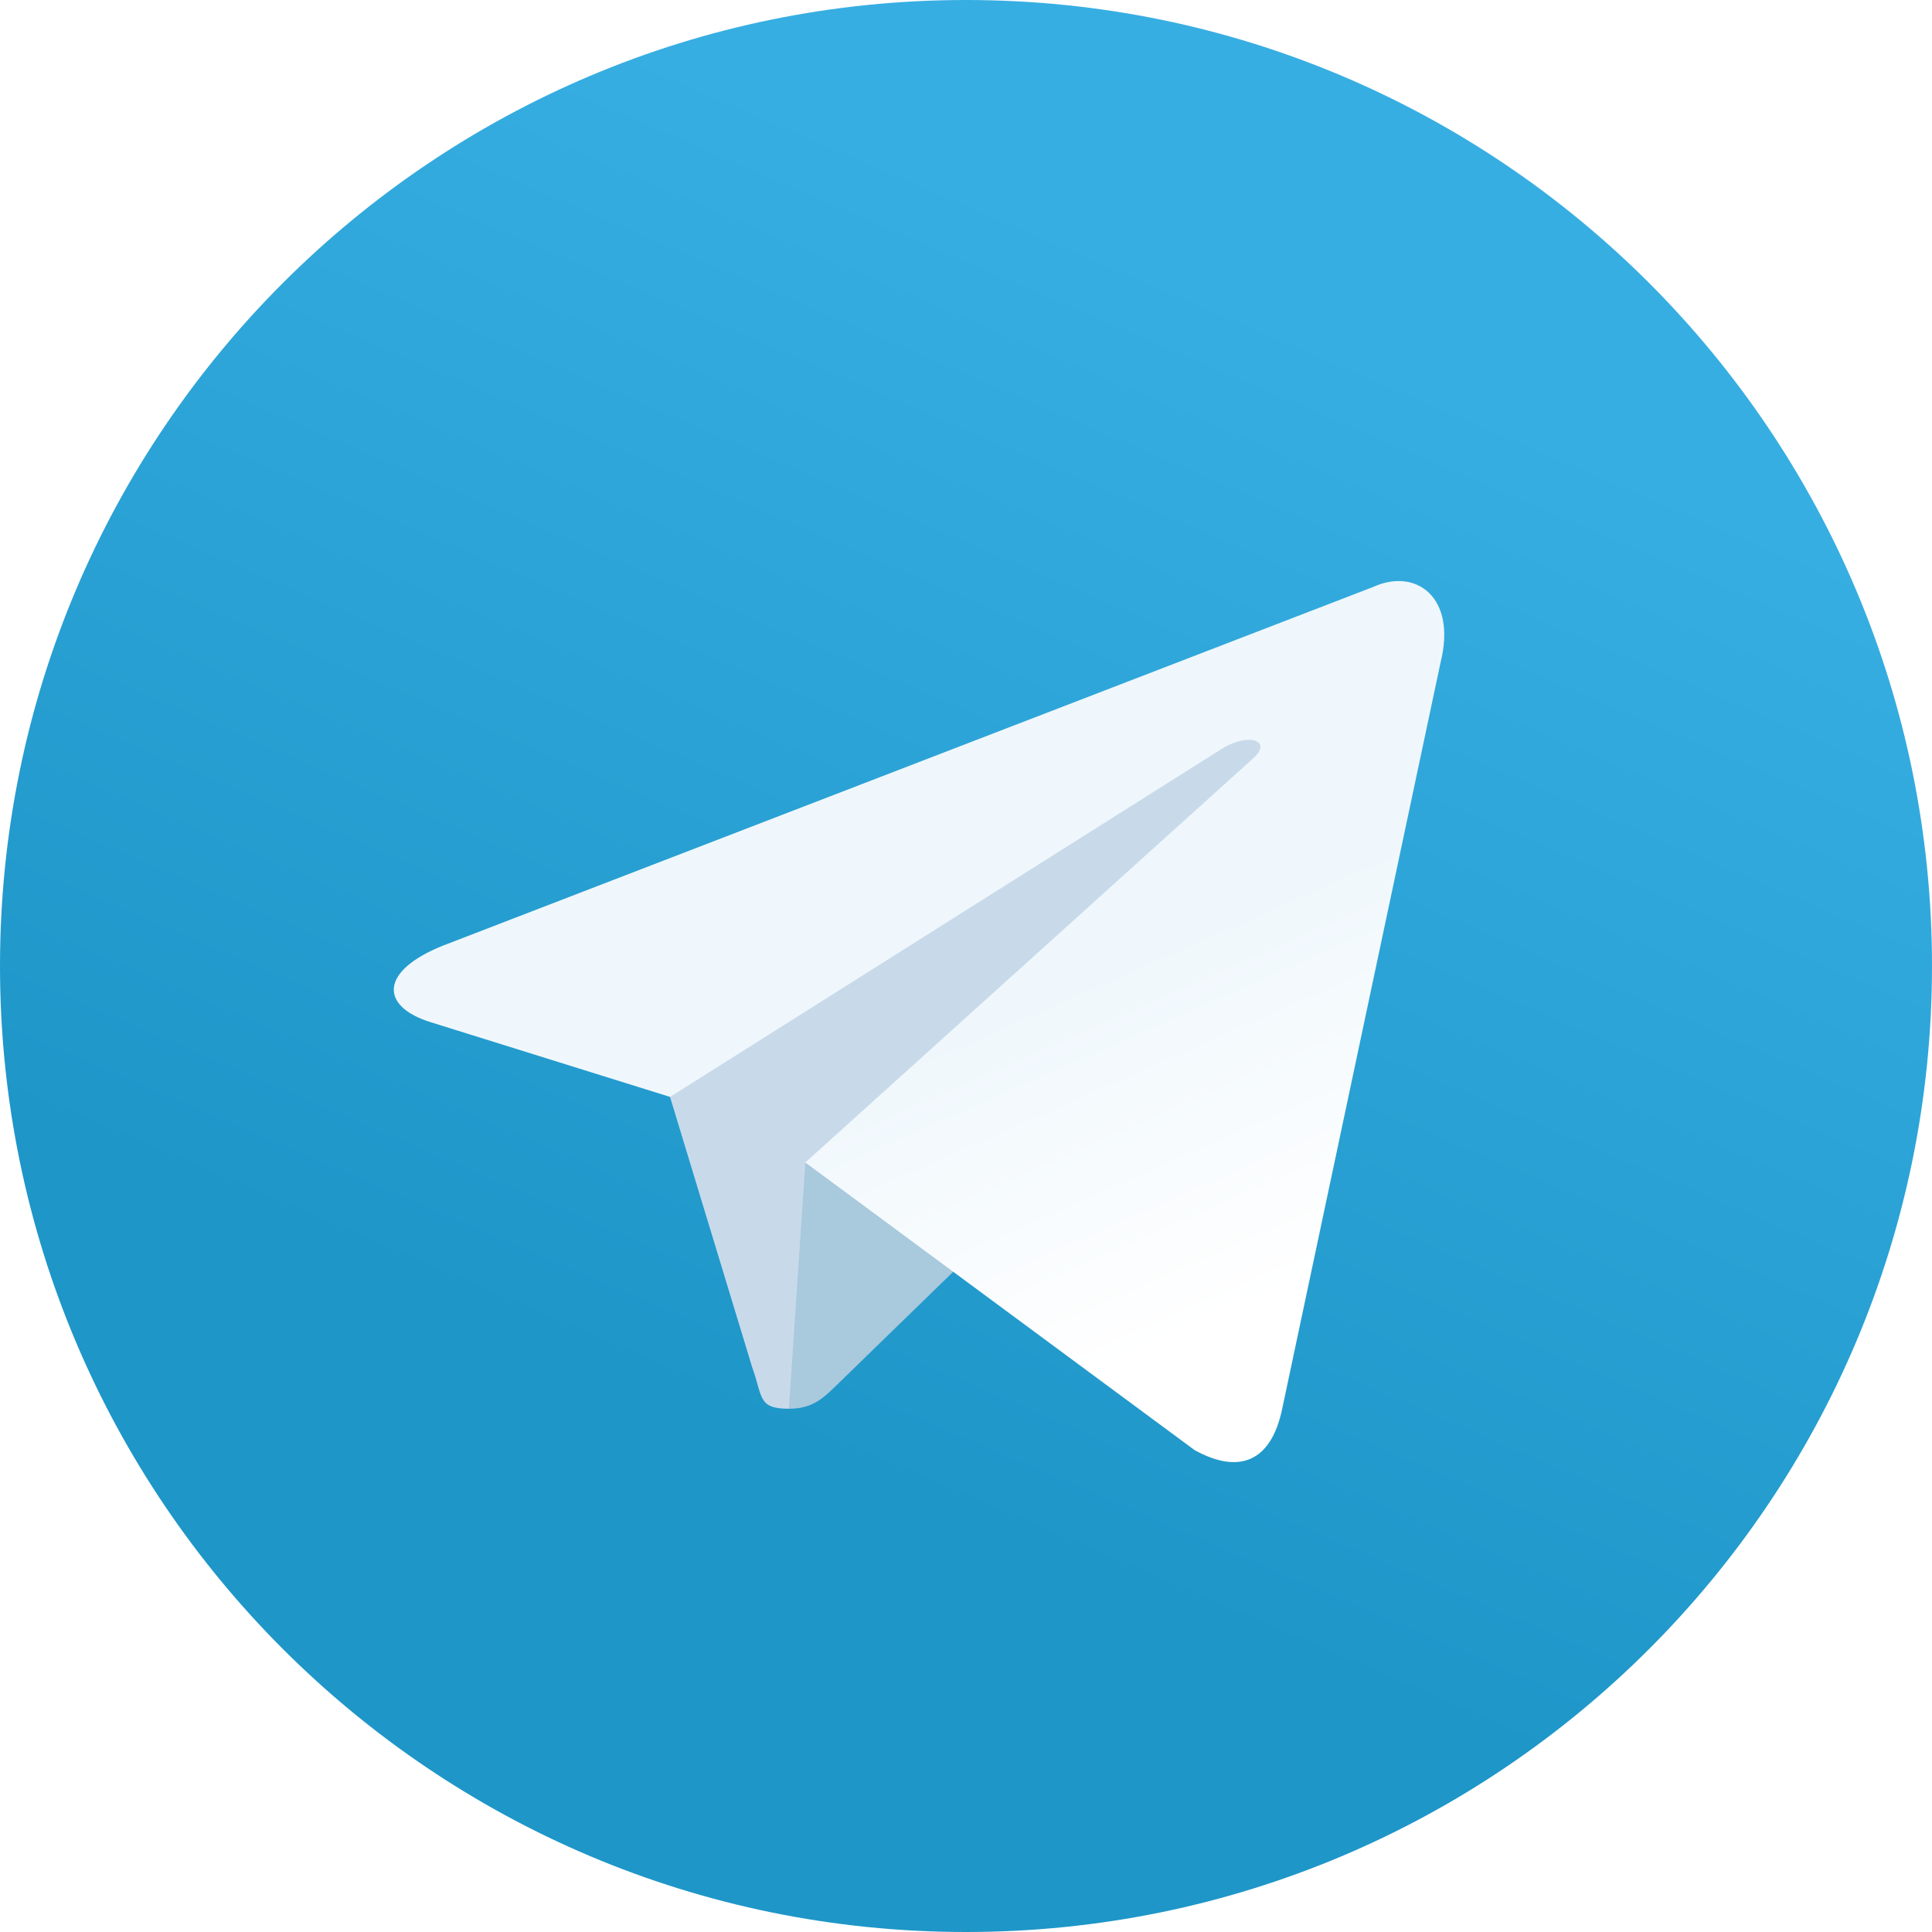
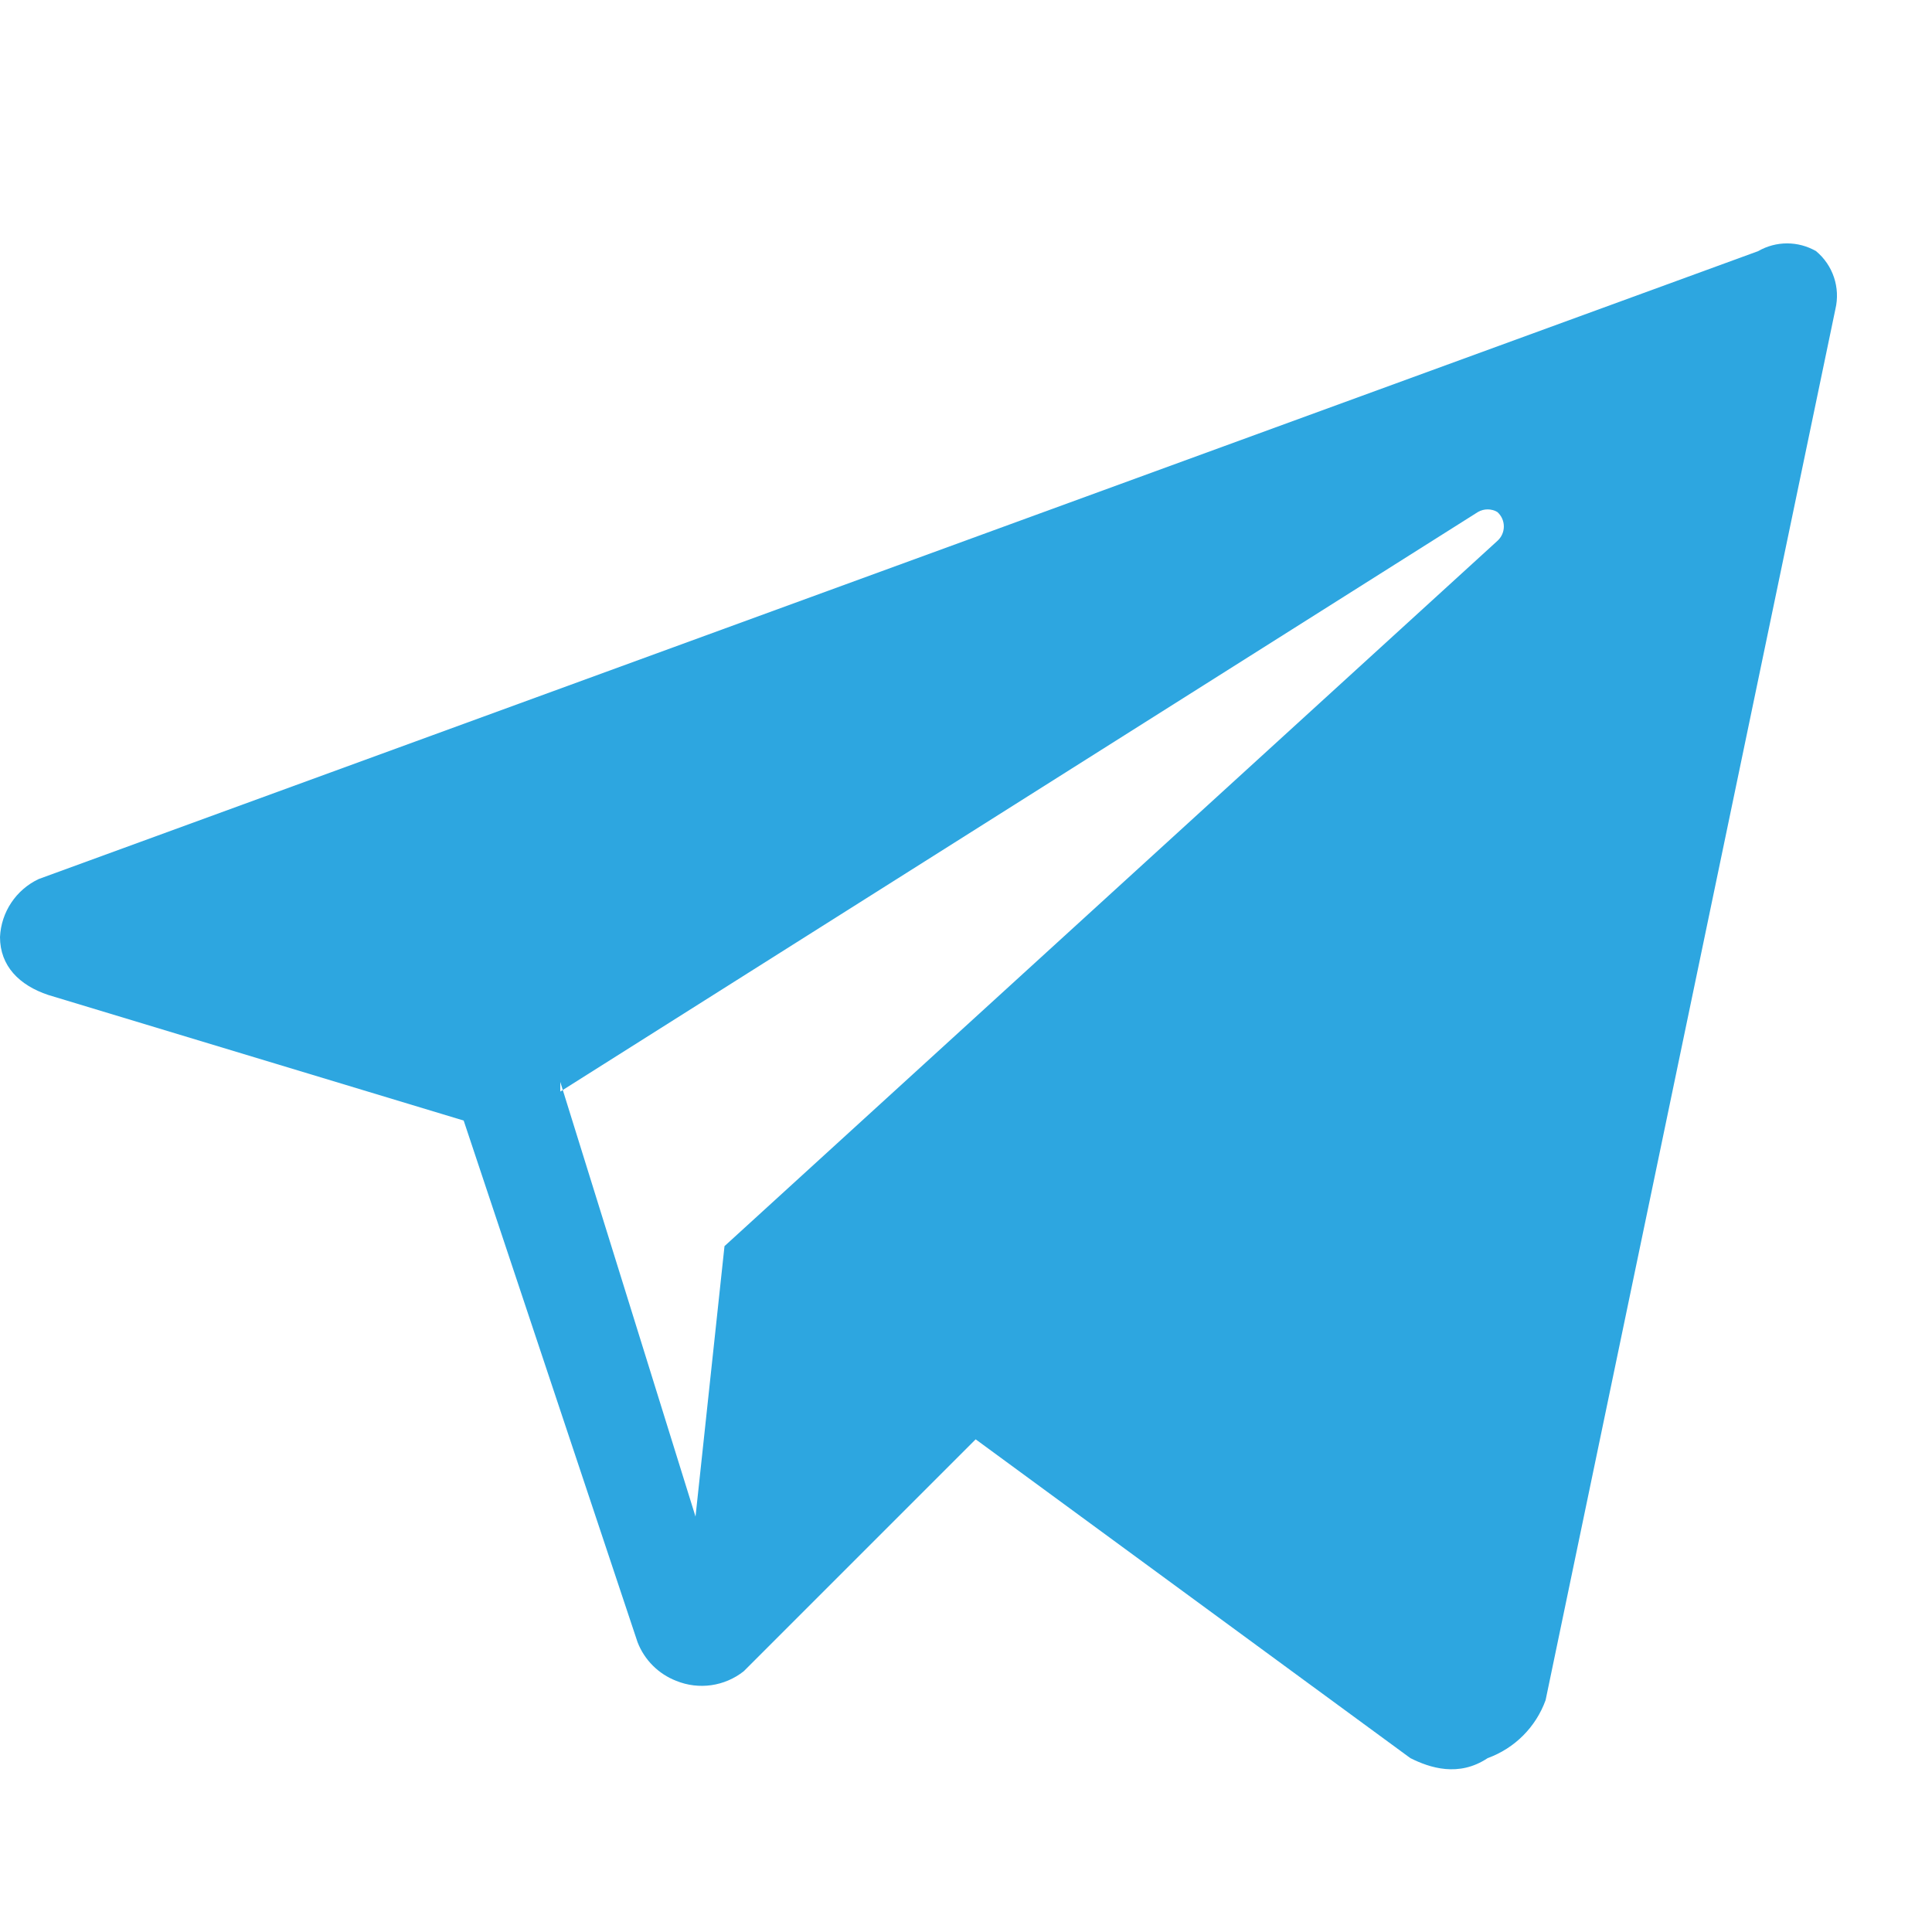
- <svg xmlns="http://www.w3.org/2000/svg" viewBox="0 0 240 240">
-   <defs>
-     <linearGradient id="a" x1=".667" x2=".417" y1=".167" y2=".75">
-       <stop offset="0" stop-color="#37aee2" />
-       <stop offset="1" stop-color="#1e96c8" />
-     </linearGradient>
-     <linearGradient id="b" x1=".66" x2=".851" y1=".437" y2=".802">
-       <stop offset="0" stop-color="#eff7fc" />
-       <stop offset="1" stop-color="#fff" />
-     </linearGradient>
-   </defs>
-   <circle cx="120" cy="120" r="120" fill="url(#a)" />
-   <path fill="#c8daea" d="M98 175c-3.888 0-3.227-1.468-4.568-5.17L82 132.207 170 80" />
-   <path fill="#a9c9dd" d="M98 175c3 0 4.325-1.372 6-3l16-15.558-19.958-12.035" />
-   <path fill="url(#b)" d="M100.04 144.41l48.36 35.729c5.519 3.045 9.501 1.468 10.876-5.123l19.685-92.763c2.015-8.08-3.08-11.746-8.36-9.349l-115.59 44.571c-7.89 3.165-7.843 7.567-1.438 9.528l29.663 9.259 68.673-43.325c3.242-1.966 6.218-.91 3.776 1.258" />
+ <svg xmlns="http://www.w3.org/2000/svg" width="20" height="20" fill="none">
+   <path fill-rule="evenodd" clip-rule="evenodd" d="M14.6 18.2c.2.1.5.2.8 0a1 1 0 0 0 .6-.6l3-14.4a.6.6 0 0 0-.2-.6.6.6 0 0 0-.6 0L.4 9.1a.7.7 0 0 0-.4.6c0 .3.2.5.5.6l4.3 1.3L6.6 17a.7.7 0 0 0 .4.4.7.7 0 0 0 .7-.1l2.4-2.4 4.5 3.3Zm-8.8-7 1.4 4.5.3-2.8 8-7.3a.2.2 0 0 0 0-.3.2.2 0 0 0-.2 0l-9.5 6Z" fill="#2DA6E0" />
</svg>
